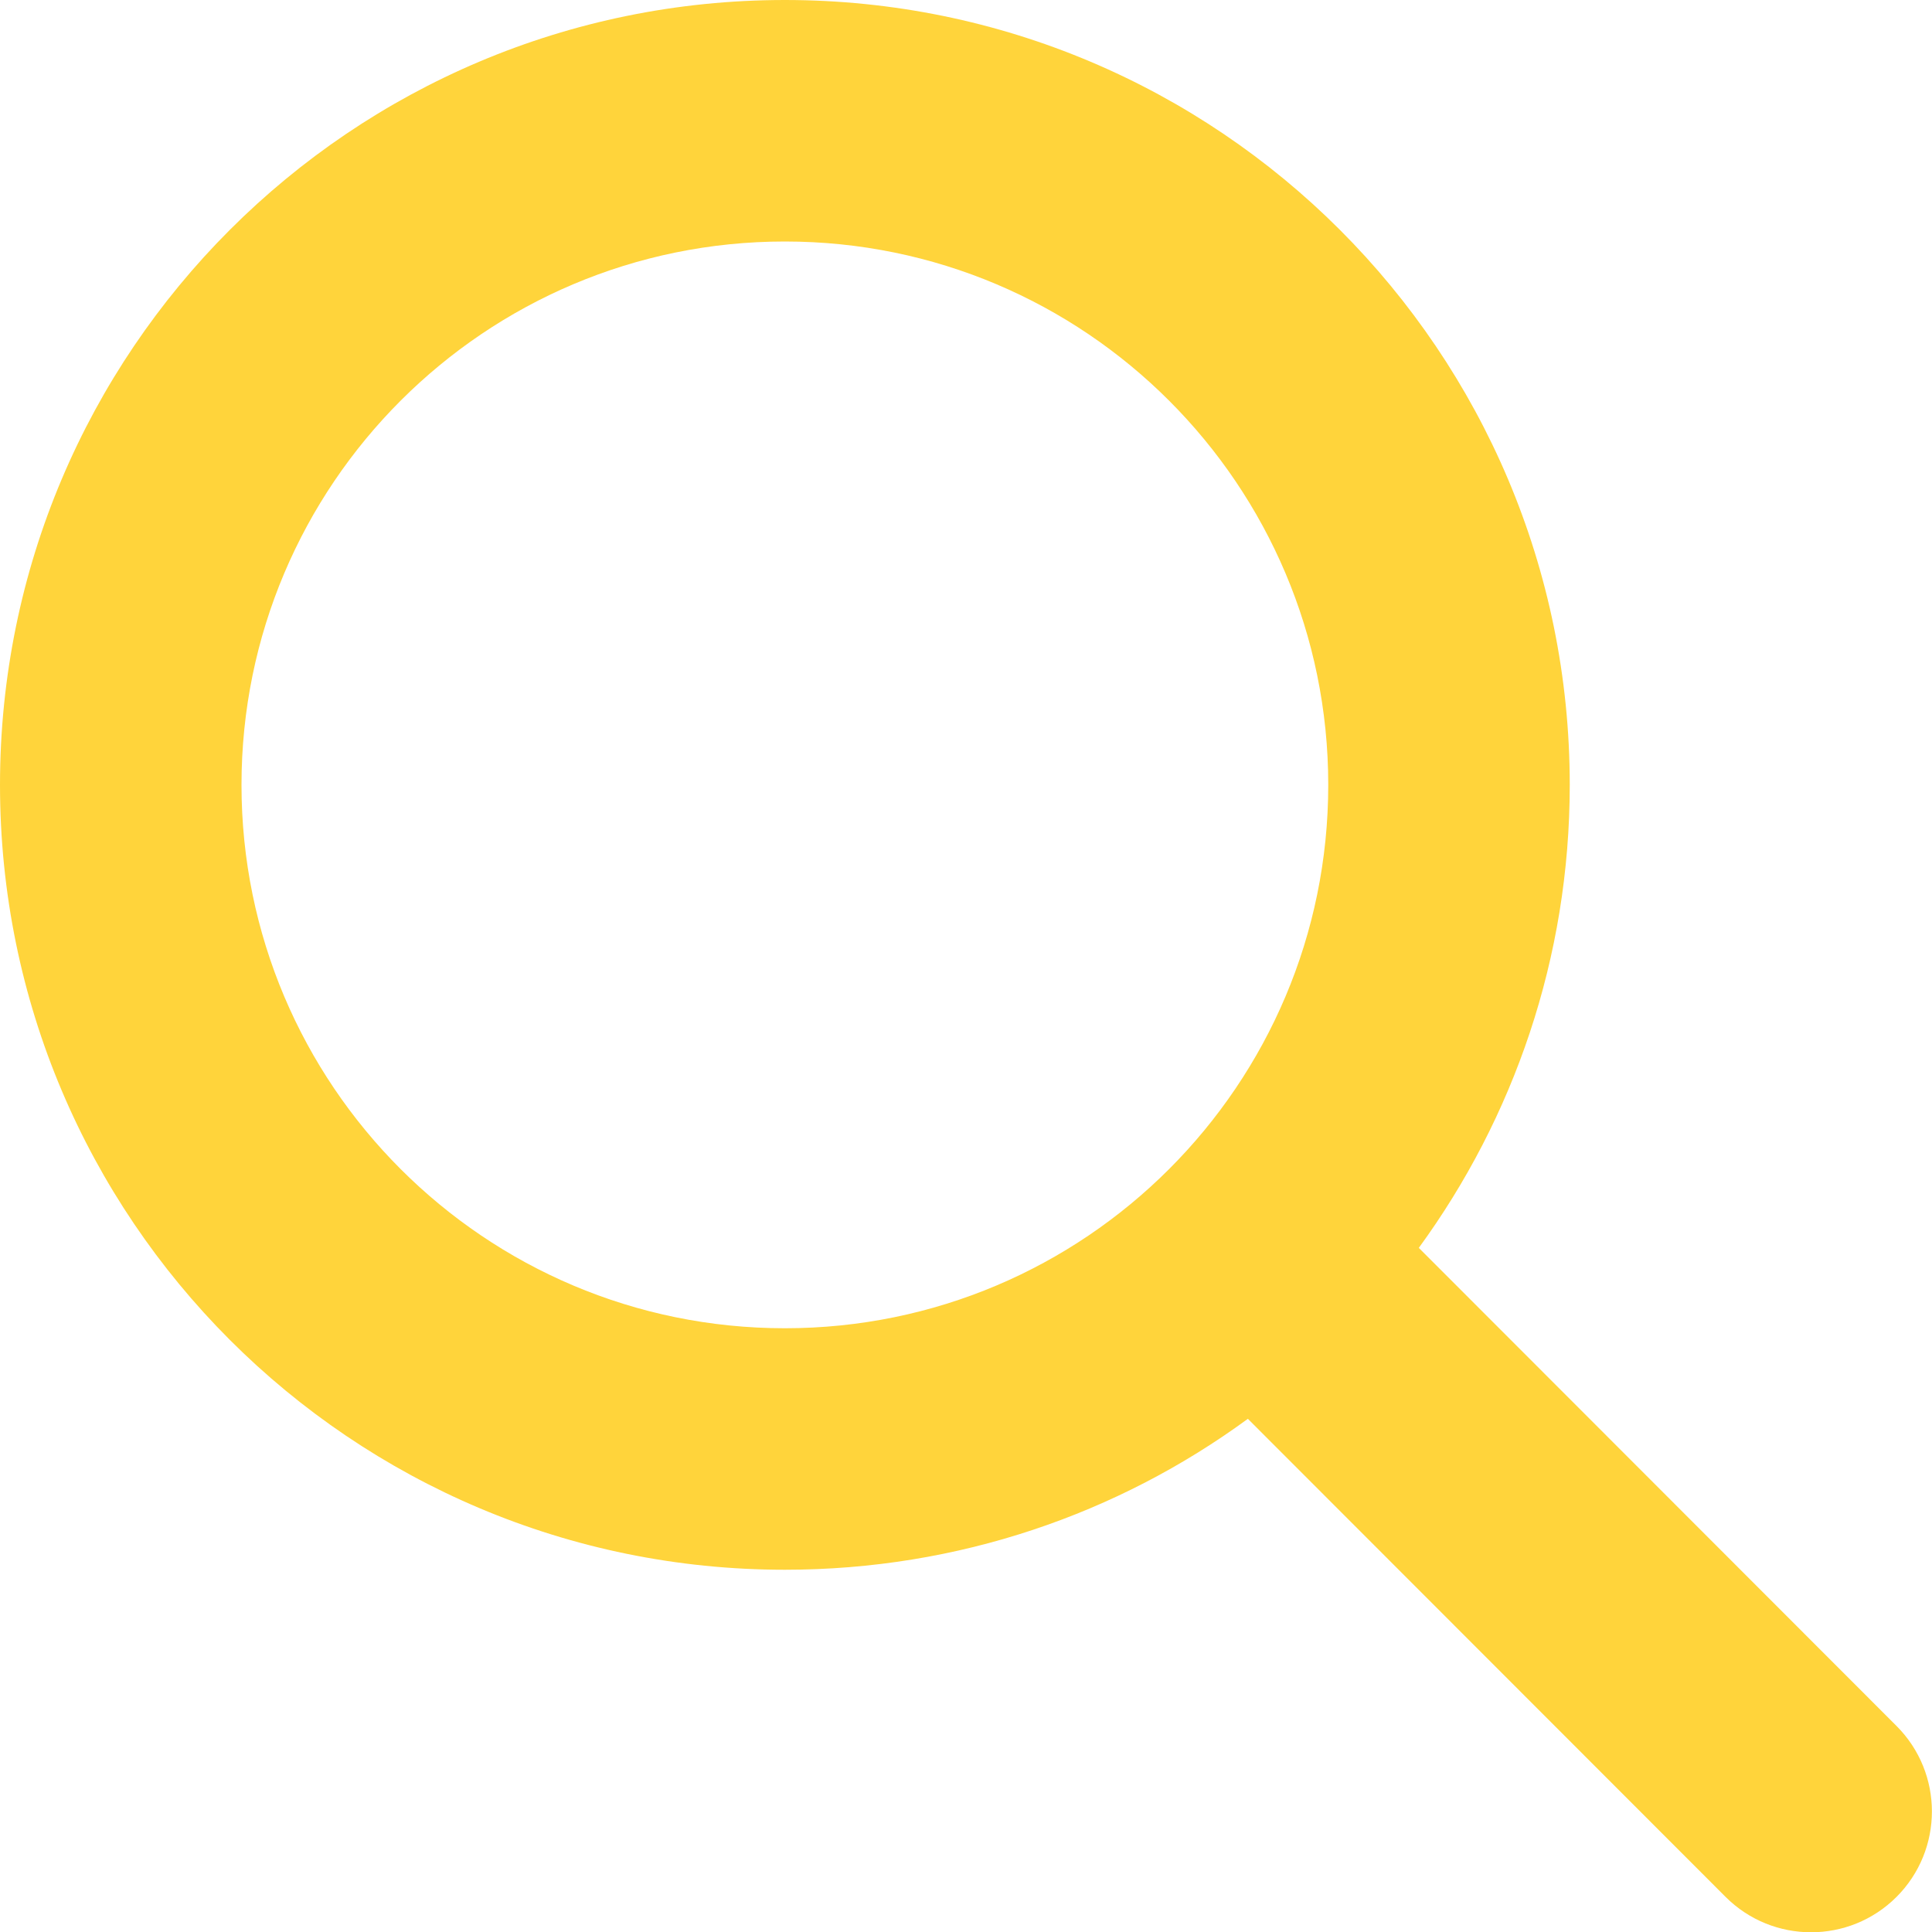
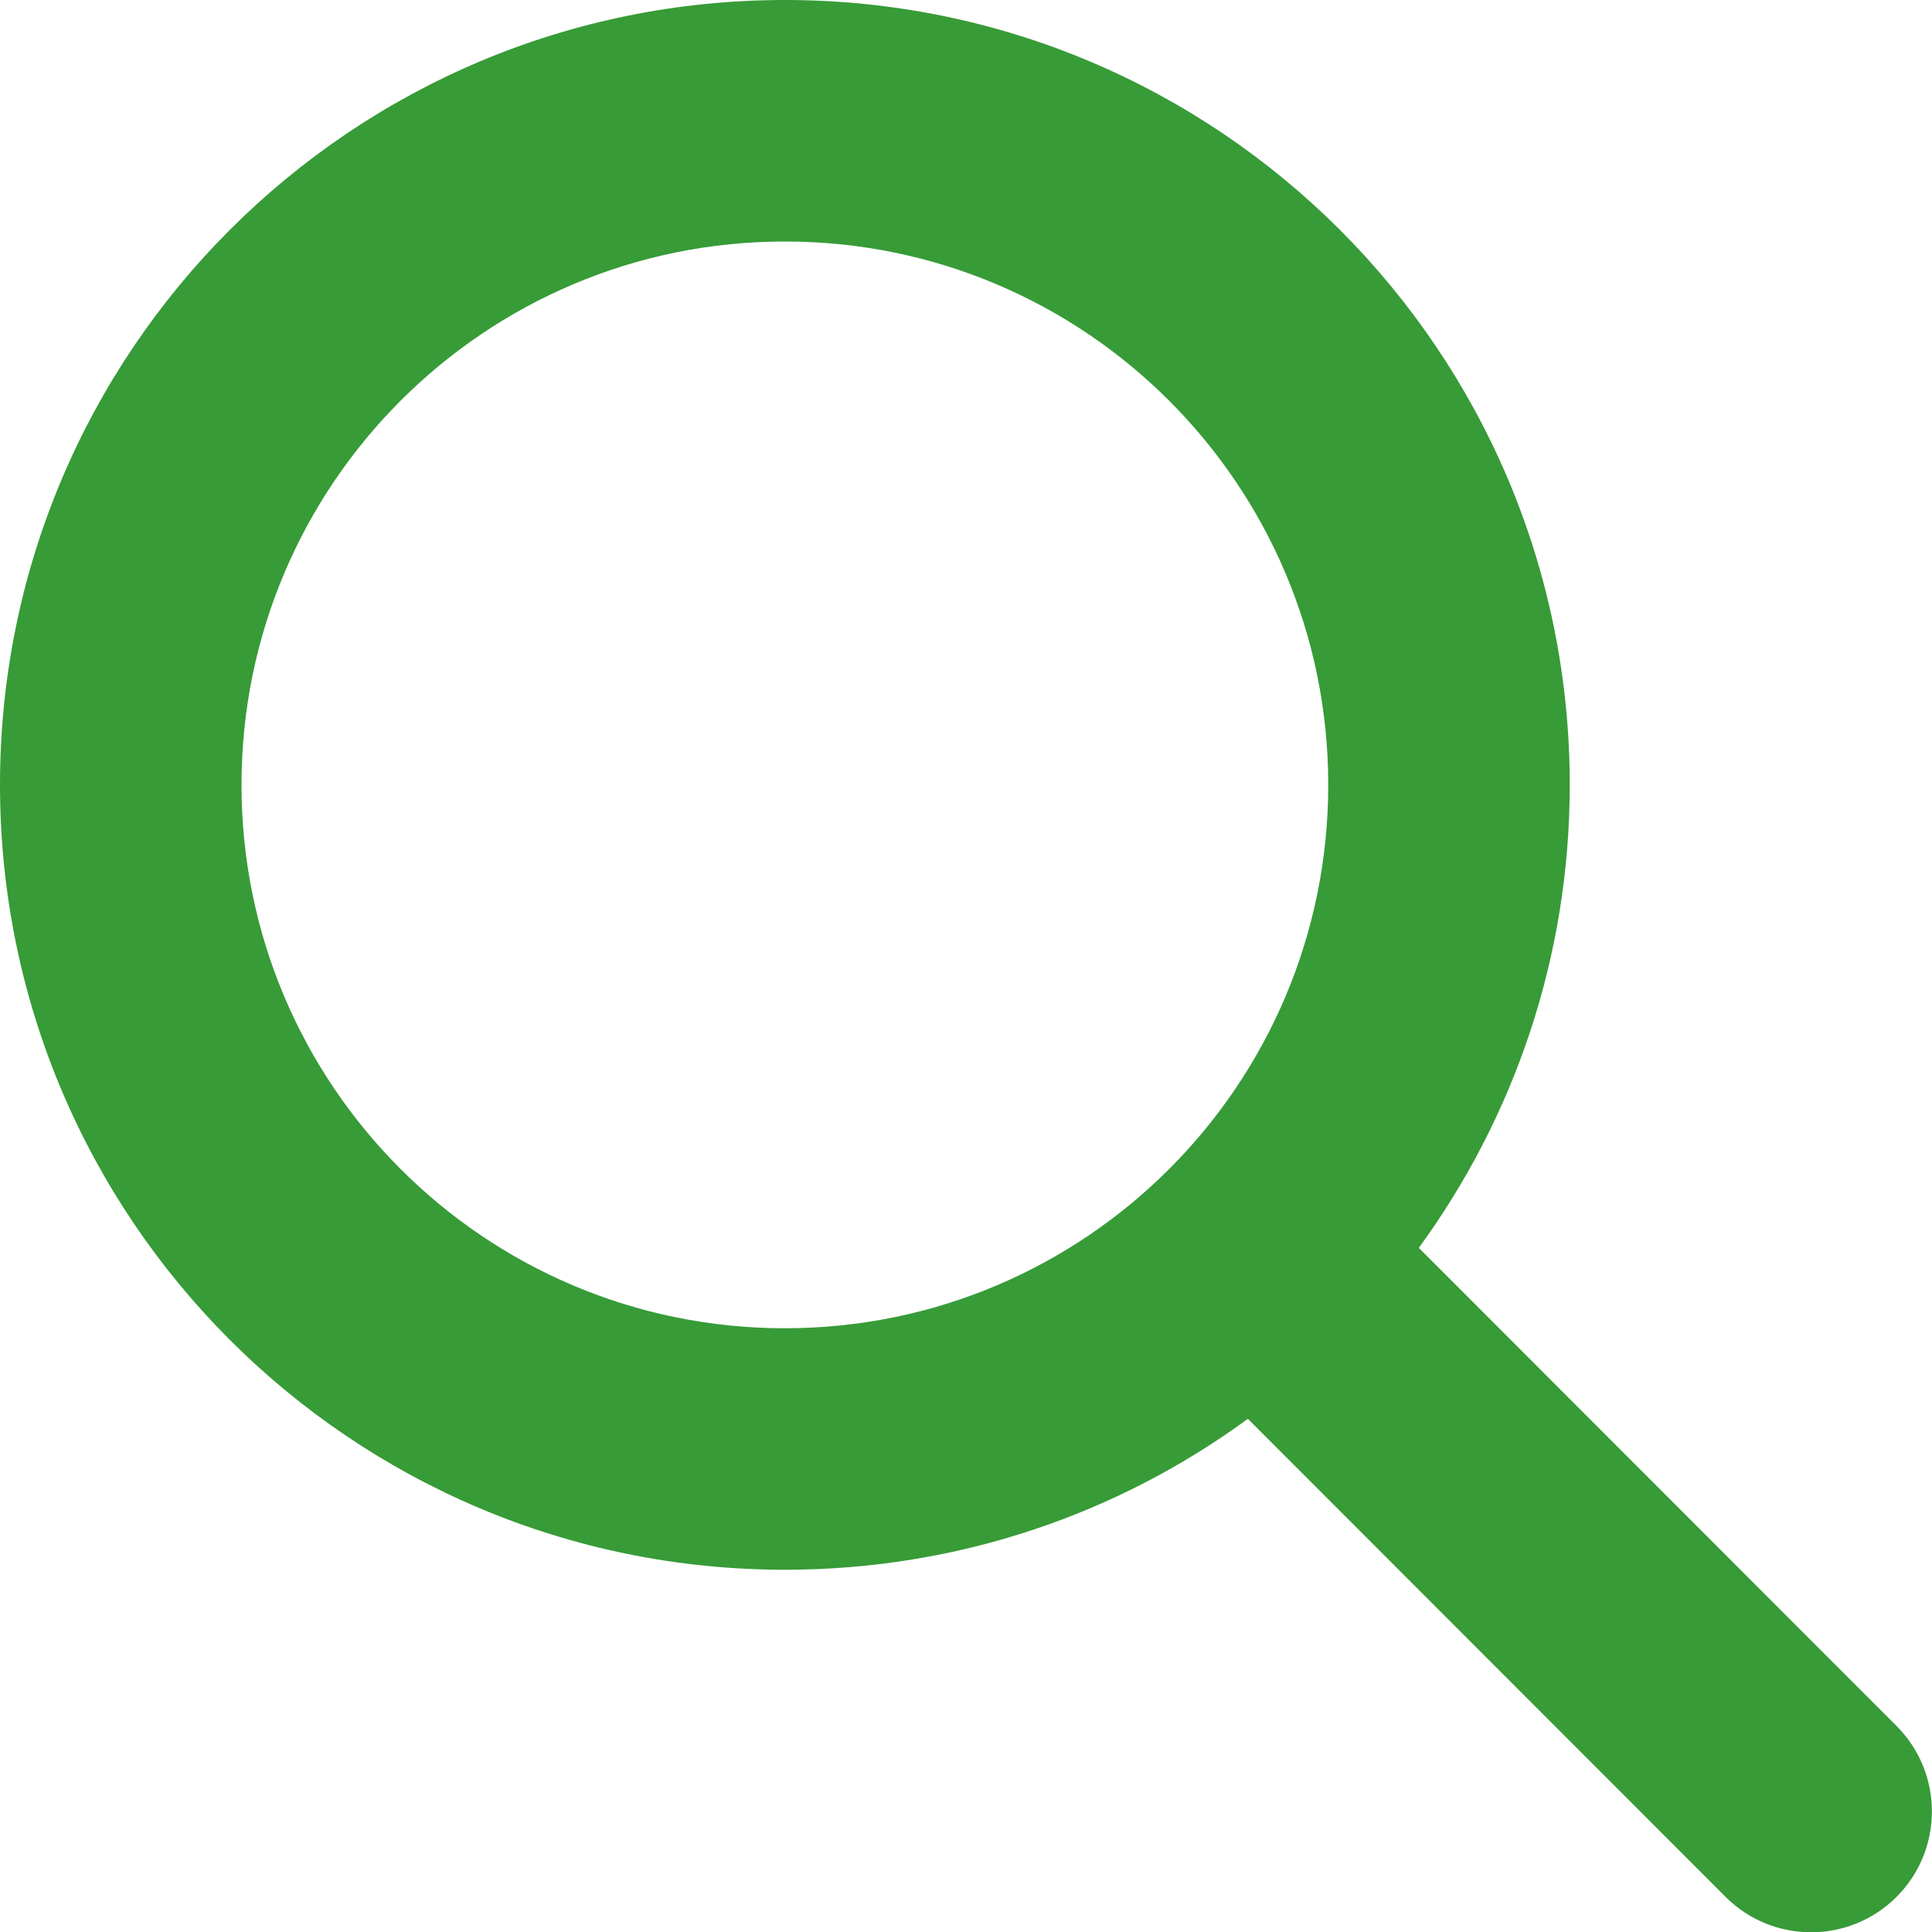
<svg xmlns="http://www.w3.org/2000/svg" viewBox="0 0 512 512">
-   <path fill="#FFD43B" d="M416 208c0 45.9-14.9 88.3-40 122.7L502.6 457.4c12.5 12.5 12.5 32.8 0 45.3s-32.8 12.5-45.3 0L330.7 376c-34.4 25.2-76.8 40-122.7 40C93.1 416 0 322.9 0 208S93.1 0 208 0S416 93.1 416 208zM208 352a144 144 0 1 0 0-288 144 144 0 1 0 0 288z" />
+   <path fill="#379b37" d="M416 208c0 45.9-14.9 88.3-40 122.7L502.6 457.4c12.5 12.5 12.5 32.8 0 45.3s-32.8 12.5-45.3 0L330.7 376c-34.4 25.2-76.8 40-122.7 40C93.1 416 0 322.9 0 208S93.1 0 208 0S416 93.1 416 208zM208 352a144 144 0 1 0 0-288 144 144 0 1 0 0 288z" />
</svg>
